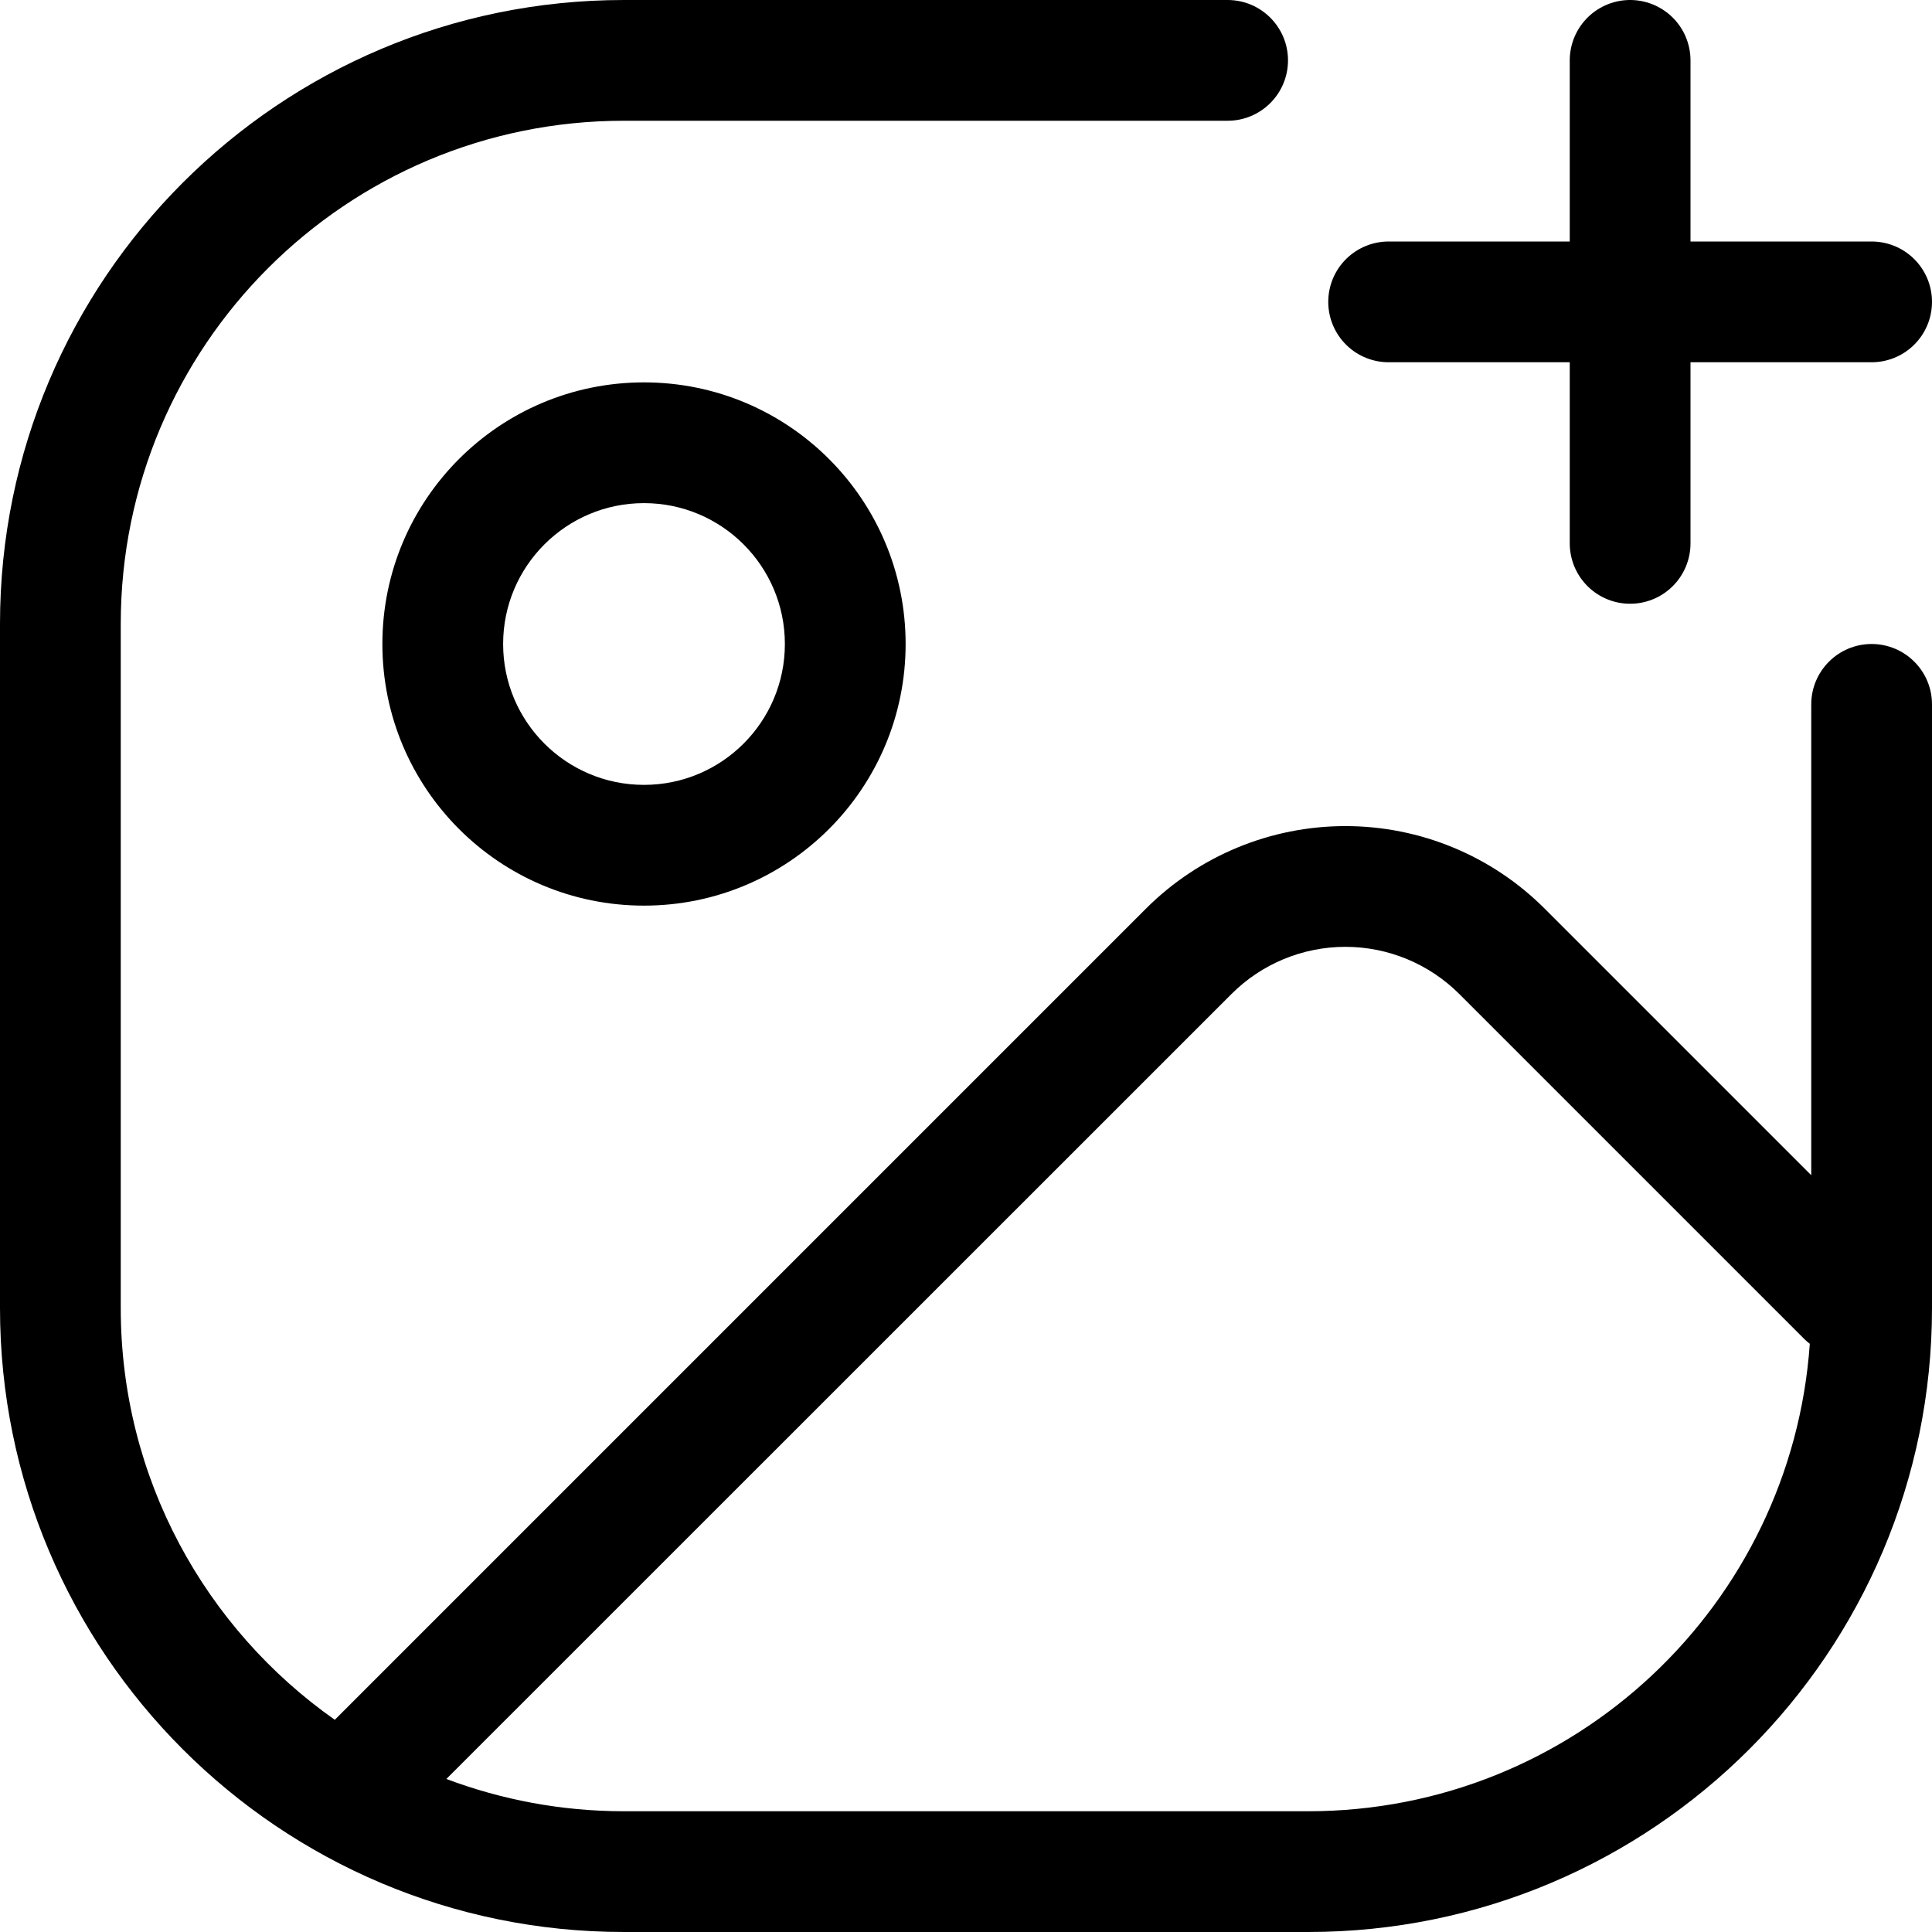
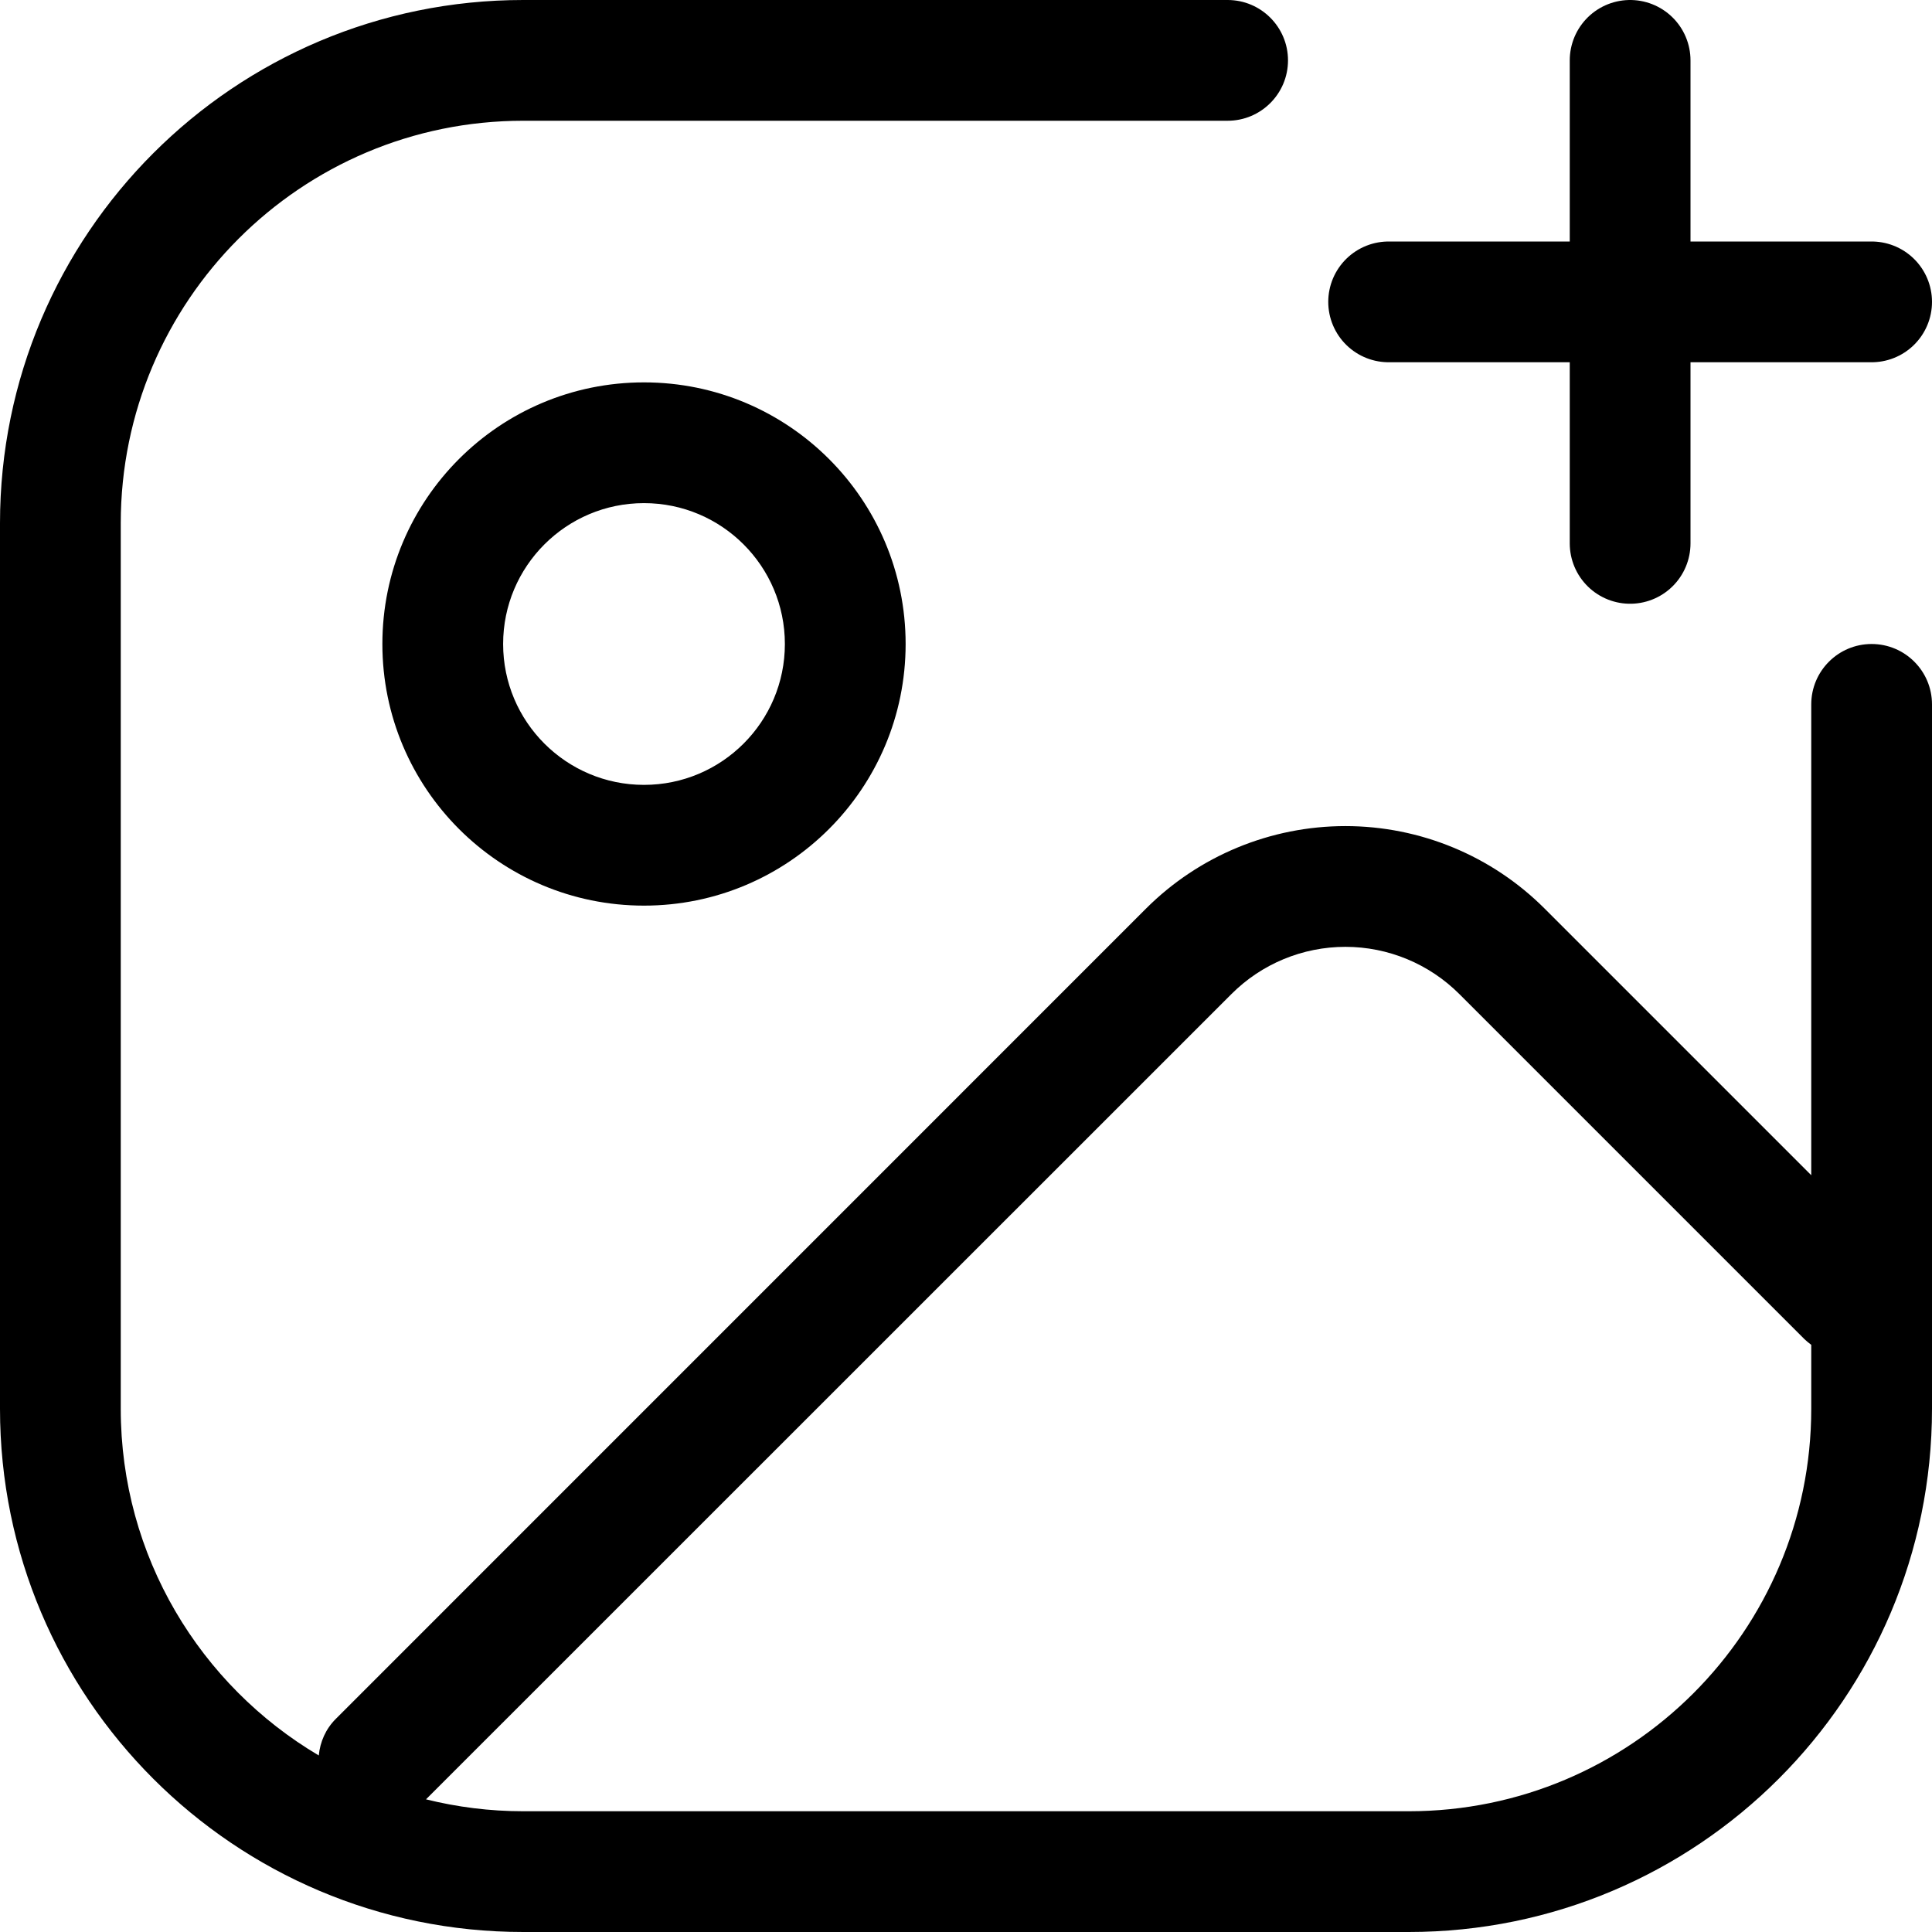
<svg xmlns="http://www.w3.org/2000/svg" width="24" height="24" viewBox="0 0 24 24" fill="none" data-fui-icon="true">
-   <path d="M15.25 0C15.664 0 16 0.336 16 0.75C16 1.164 15.664 1.5 15.25 1.5H7.75C4.298 1.5 1.5 4.298 1.5 7.75V16.25C1.5 18.365 2.551 20.233 4.159 21.364L14.235 11.288C14.892 10.631 15.784 10.262 16.713 10.262C17.642 10.262 18.533 10.631 19.189 11.288L22.5 14.599V8.75C22.5 8.336 22.836 8 23.25 8C23.664 8 24 8.336 24 8.75V16.25C24 20.53 20.53 24 16.25 24H7.75C3.47 24 0 20.53 0 16.25V7.75C0 3.47 3.47 2.57702e-07 7.75 0H15.25ZM16.713 11.762C16.182 11.762 15.672 11.973 15.297 12.349L5.545 22.099C6.231 22.357 6.974 22.5 7.75 22.5H16.25C19.553 22.5 22.255 19.938 22.482 16.693C22.459 16.675 22.436 16.656 22.415 16.635L18.129 12.349C17.753 11.973 17.244 11.762 16.713 11.762ZM8 4.75C9.795 4.75 11.25 6.205 11.25 8C11.25 9.795 9.795 11.25 8 11.25C6.205 11.25 4.75 9.795 4.75 8C4.75 6.205 6.205 4.75 8 4.75ZM8 6.25C7.034 6.25 6.25 7.034 6.25 8C6.25 8.966 7.034 9.75 8 9.75C8.966 9.75 9.75 8.966 9.75 8C9.75 7.034 8.966 6.25 8 6.25Z" fill="currentColor" />
+   <path d="M15.25 0C15.664 0 16 0.336 16 0.75C16 1.164 15.664 1.5 15.25 1.5H6.5C3.739 1.5 1.5 3.739 1.5 6.5V17.5C1.5 19.334 2.488 20.936 3.96 21.807C3.976 21.64 4.045 21.478 4.173 21.351L14.235 11.288C14.892 10.631 15.784 10.262 16.713 10.262C17.642 10.262 18.533 10.631 19.189 11.288L22.5 14.599V8.75C22.5 8.336 22.836 8 23.25 8C23.664 8 24 8.336 24 8.75V17.5C24 21.09 21.09 24 17.5 24H6.5C2.91 24 0 21.09 0 17.5V6.5C2.57711e-07 2.91 2.91 2.57702e-07 6.5 0H15.25ZM16.713 11.762C16.182 11.762 15.672 11.973 15.297 12.349L5.292 22.352C5.679 22.448 6.083 22.5 6.5 22.5H17.5C20.261 22.5 22.5 20.261 22.5 17.5V16.706C22.471 16.684 22.442 16.661 22.415 16.635L18.129 12.349C17.753 11.973 17.244 11.762 16.713 11.762ZM8 4.75C9.795 4.75 11.25 6.205 11.25 8C11.25 9.795 9.795 11.25 8 11.25C6.205 11.25 4.75 9.795 4.75 8C4.75 6.205 6.205 4.75 8 4.75ZM8 6.25C7.034 6.25 6.25 7.034 6.25 8C6.25 8.966 7.034 9.75 8 9.75C8.966 9.75 9.75 8.966 9.75 8C9.75 7.034 8.966 6.25 8 6.25Z" fill="currentColor" />
  <path d="M20.25 6.75V3.75M20.25 3.75V0.75M20.25 3.75H17.25M20.25 3.75H23.25" stroke="currentColor" stroke-width="1.5" stroke-linecap="round" stroke-linejoin="round" />
</svg>
